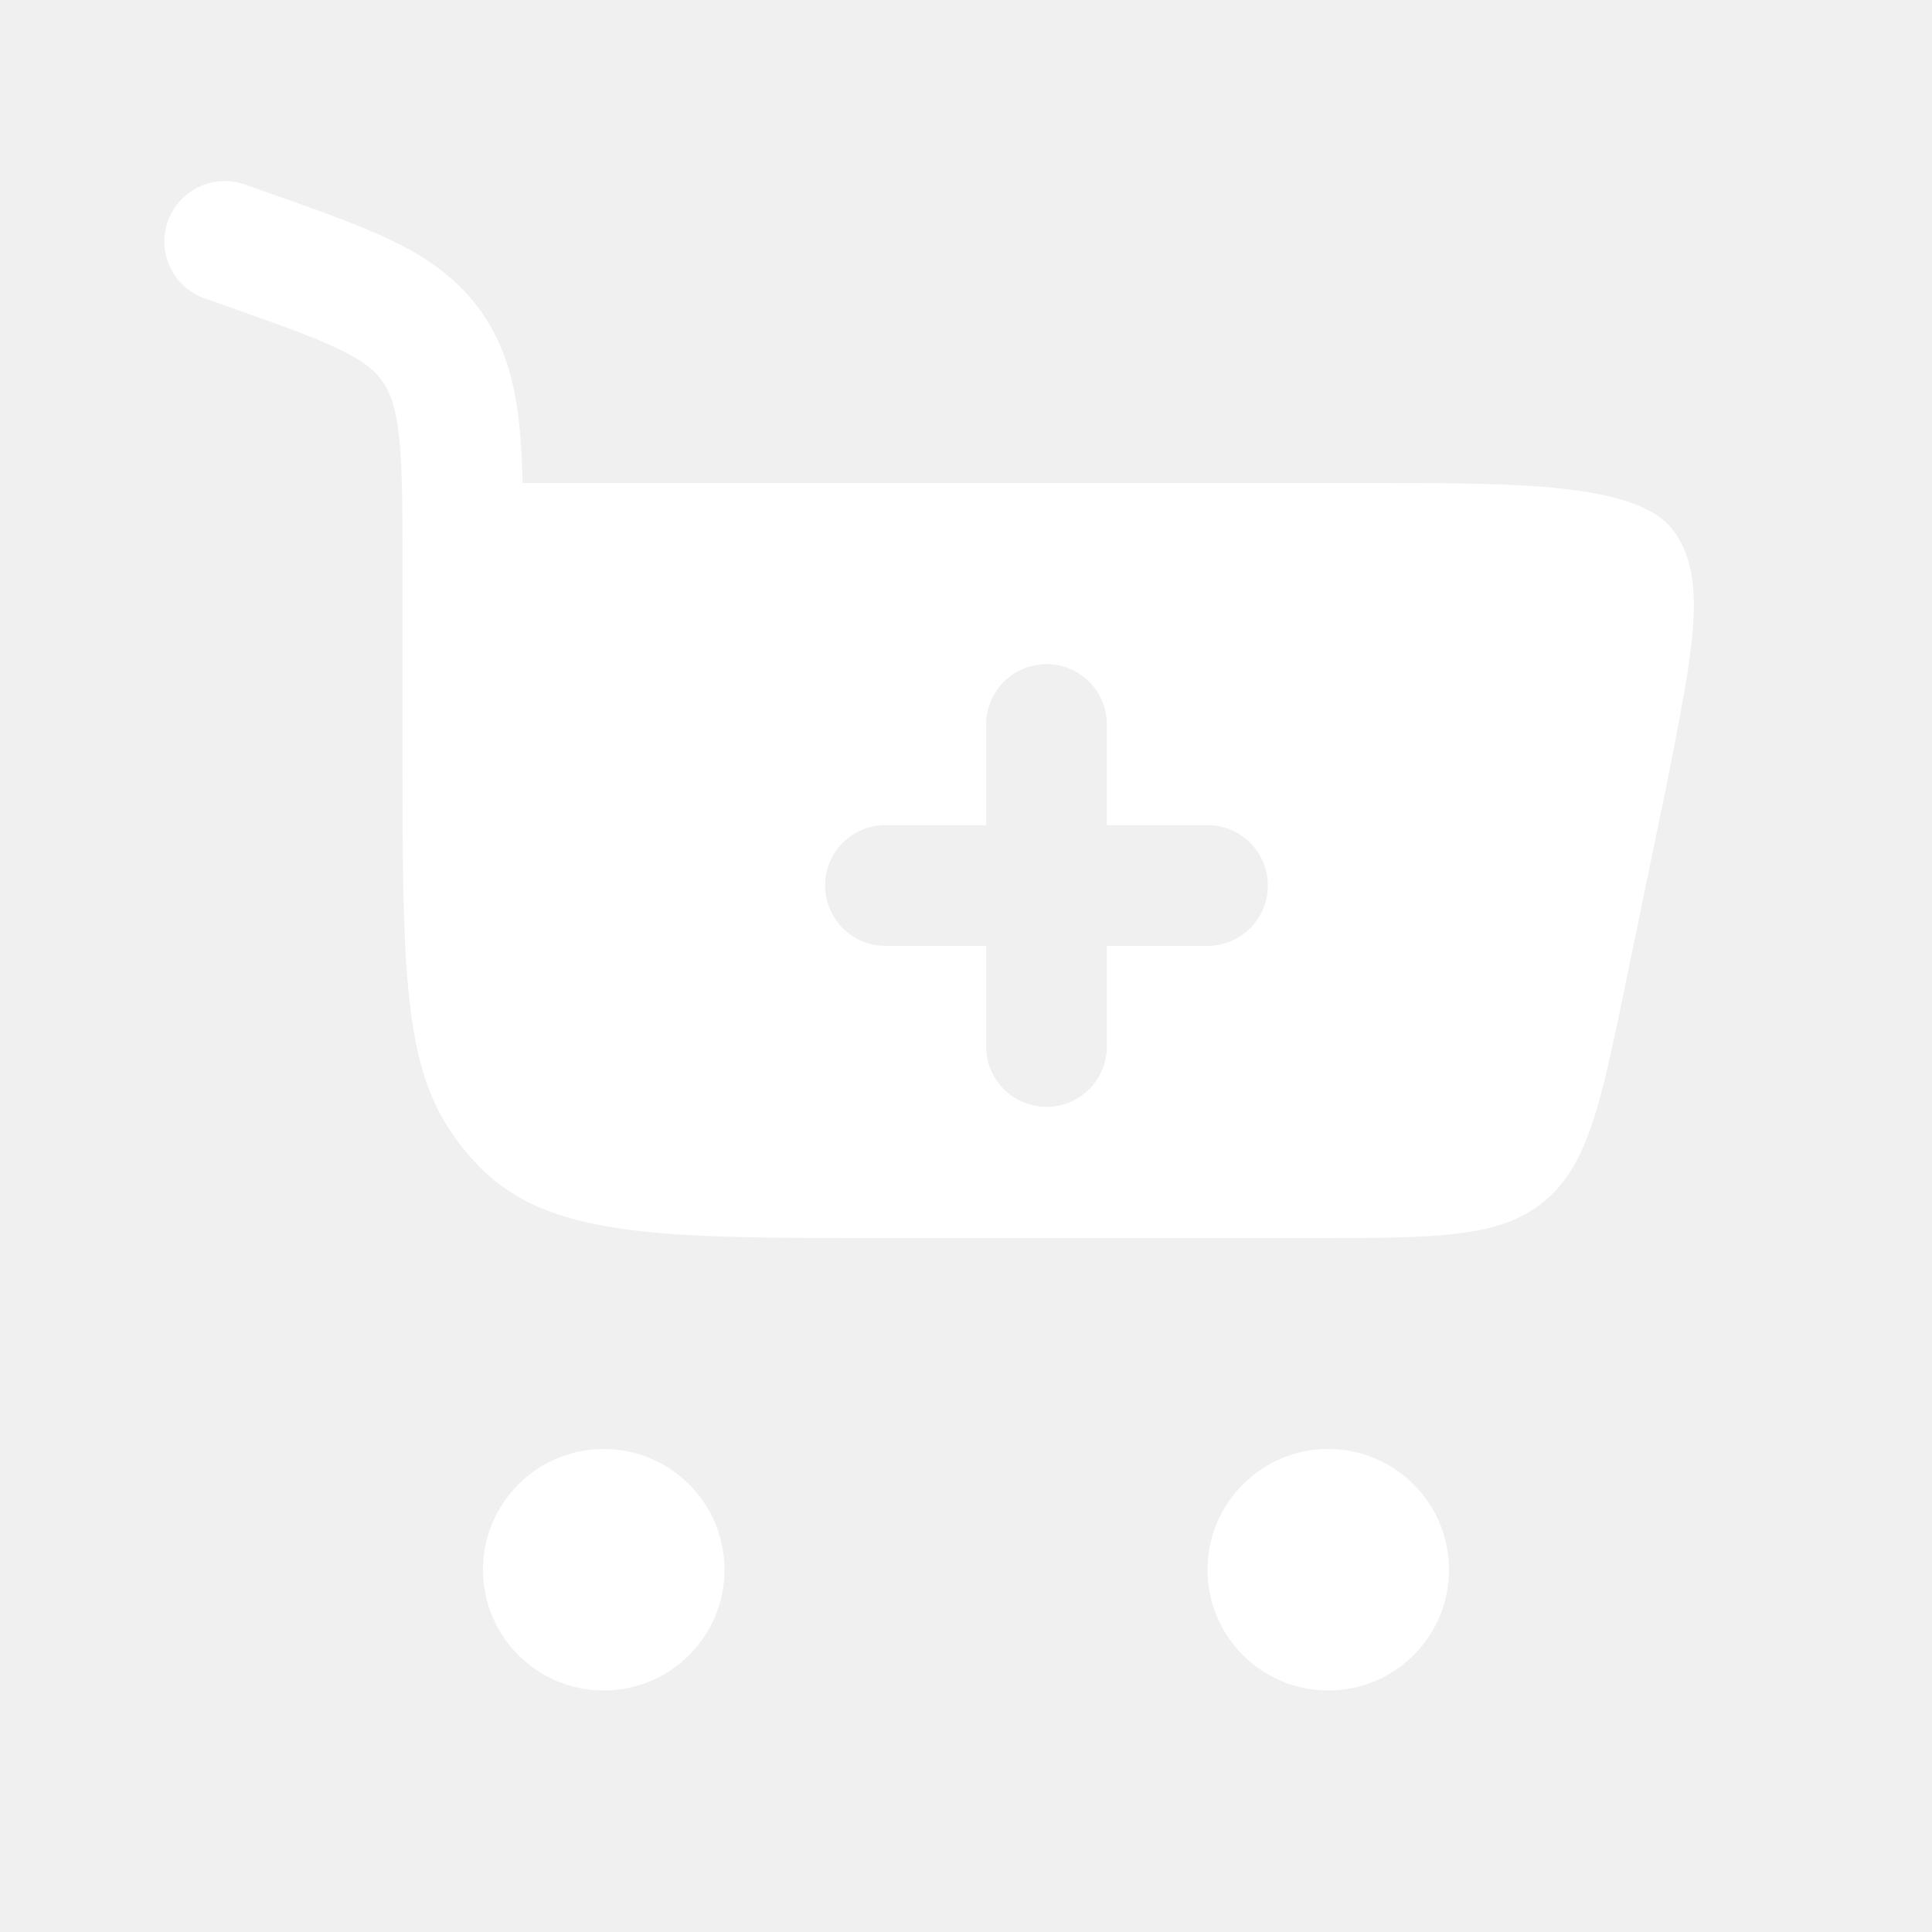
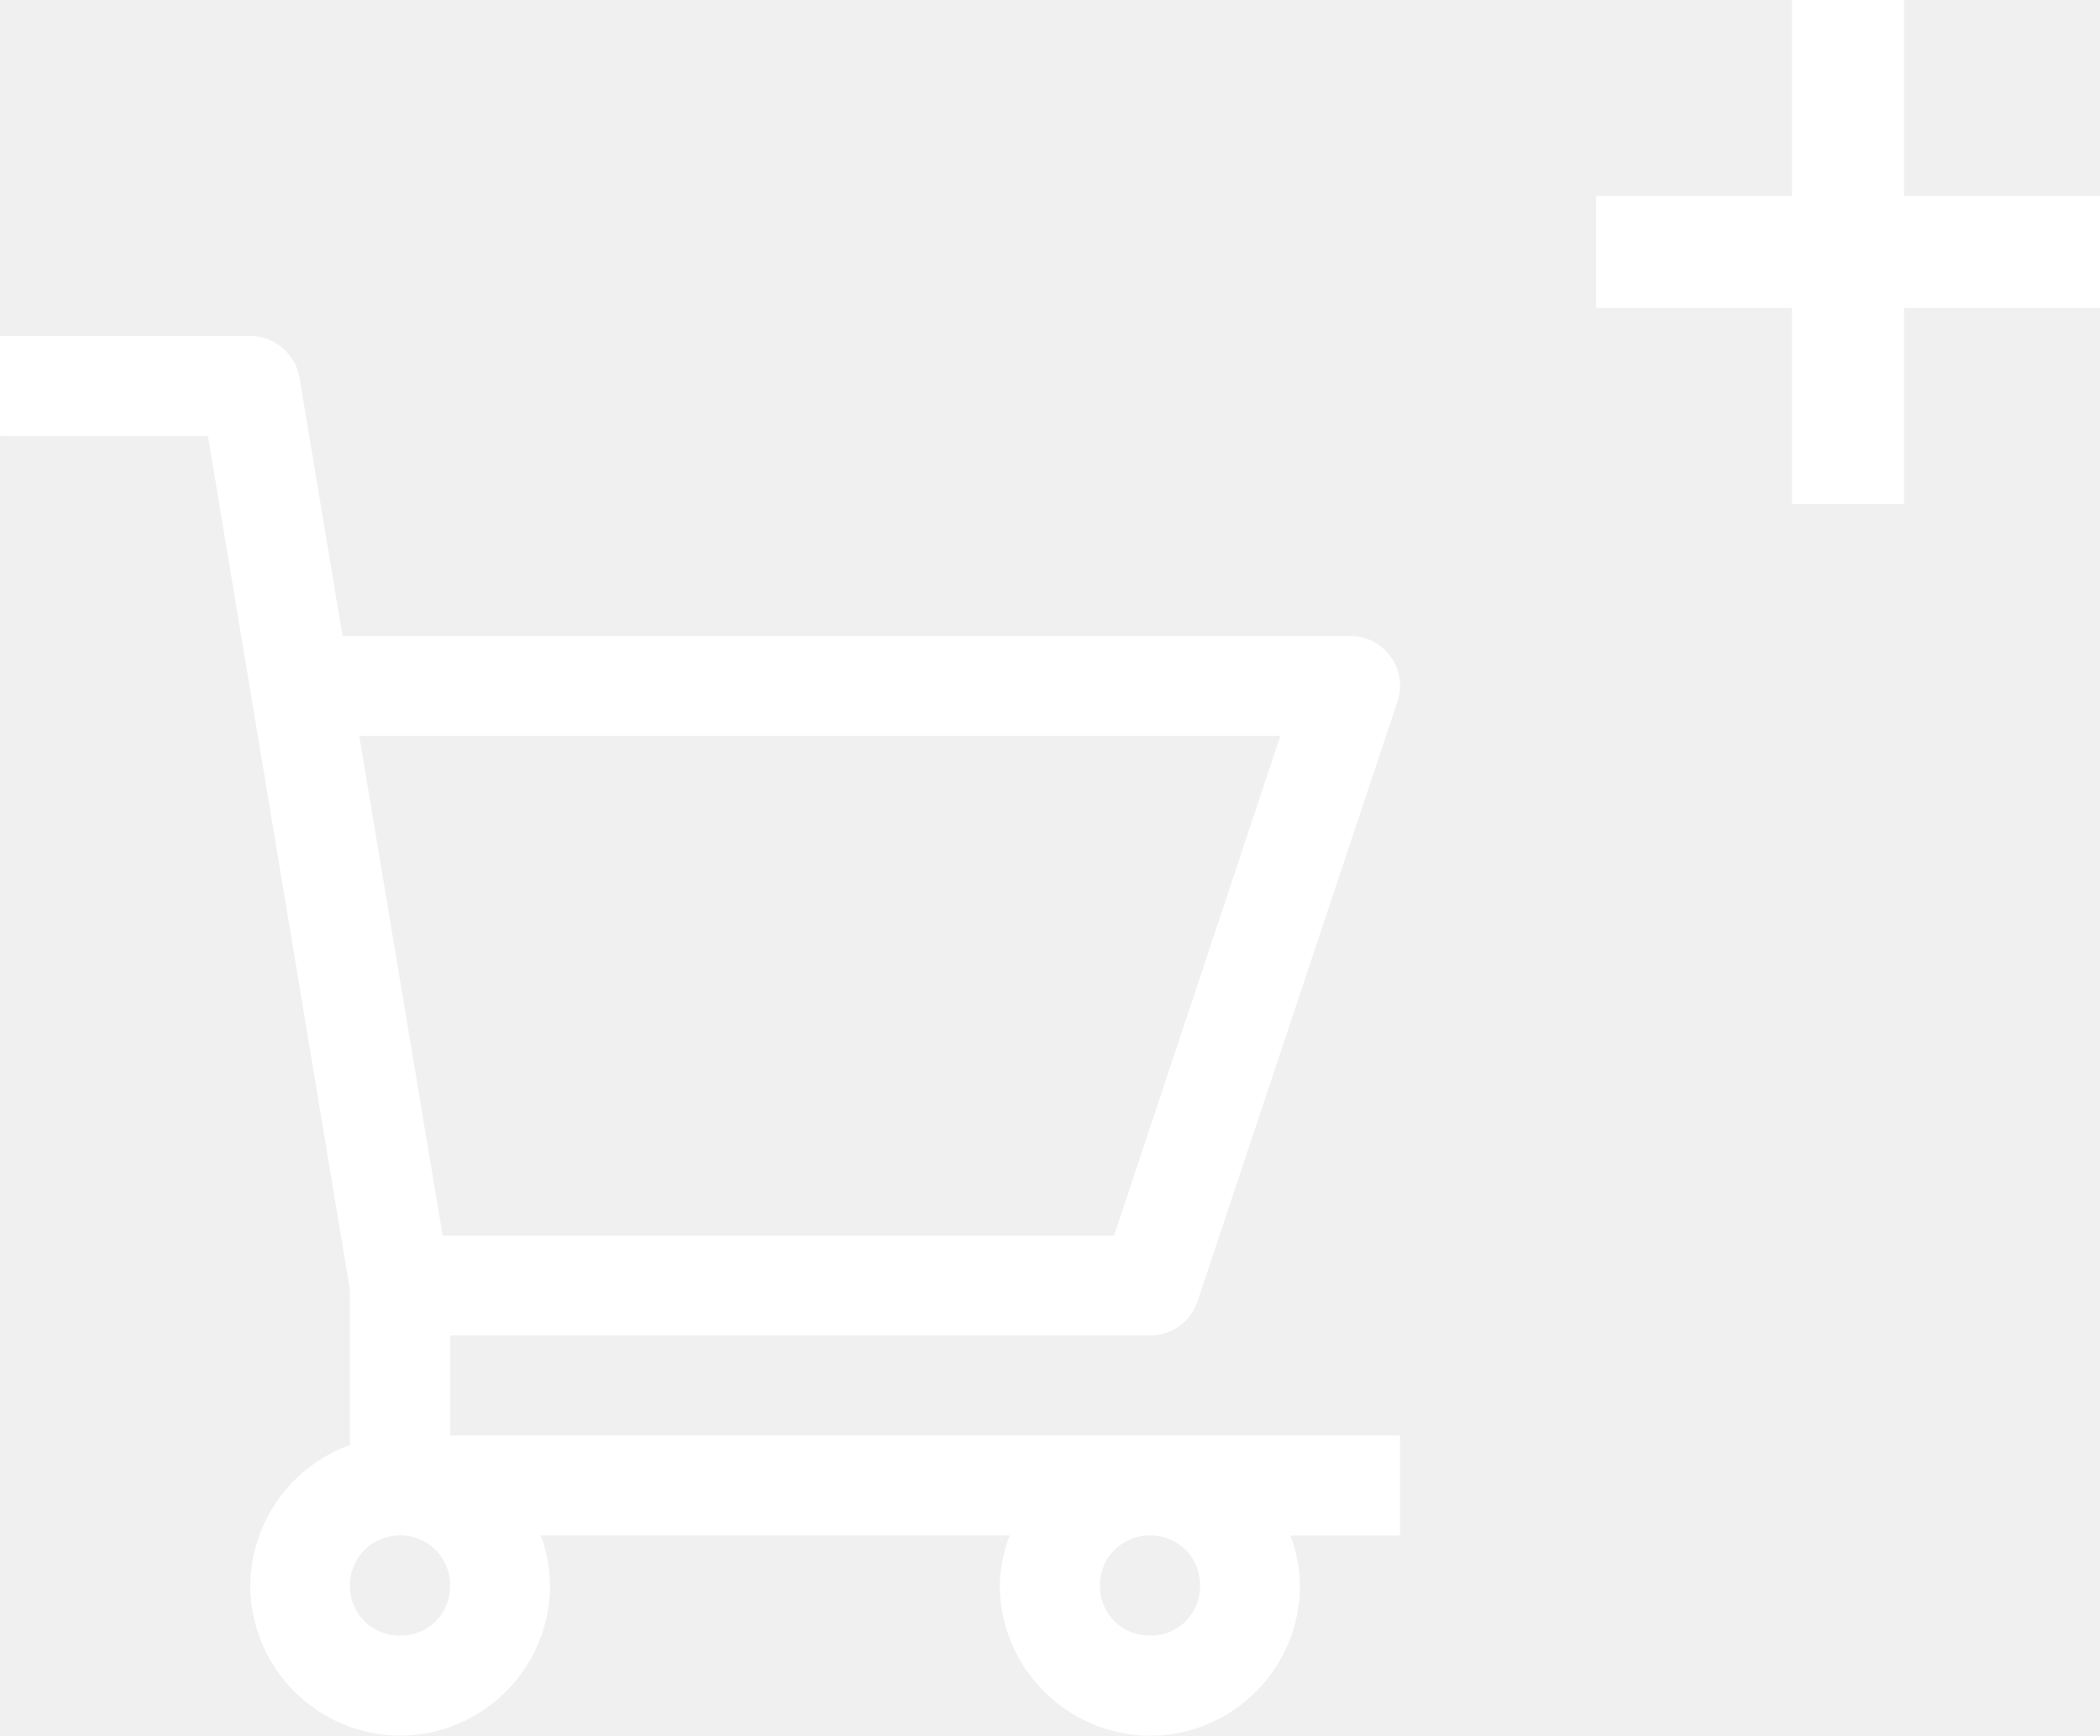
- <svg xmlns="http://www.w3.org/2000/svg" width="800px" height="800px" viewBox="0 0 24 24" fill="none">
-   <g id="SVGRepo_bgCarrier" stroke-width="0" />
-   <g id="SVGRepo_tracerCarrier" stroke-linecap="round" stroke-linejoin="round" />
-   <g id="SVGRepo_iconCarrier">
-     <path fill-rule="evenodd" clip-rule="evenodd" d="M3.04 2.292C2.65 2.155 2.222 2.36 2.084 2.751C1.947 3.142 2.152 3.57 2.543 3.708L2.804 3.799C3.472 4.034 3.911 4.19 4.233 4.348C4.537 4.497 4.67 4.617 4.758 4.746C4.849 4.878 4.918 5.06 4.958 5.423C4.999 5.803 5 6.298 5 7.038L5 9.64C5 12.582 5.063 13.552 5.929 14.466C6.796 15.38 8.19 15.38 10.979 15.38H16.282C17.843 15.38 18.624 15.38 19.175 14.93C19.727 14.481 19.885 13.716 20.2 12.188L20.7 9.763C21.047 8.024 21.22 7.154 20.776 6.577C20.332 6 18.816 6 17.131 6H6.492C6.486 5.73 6.473 5.484 6.449 5.262C6.395 4.765 6.279 4.312 5.997 3.9C5.713 3.484 5.335 3.218 4.894 3.001C4.482 2.799 3.958 2.615 3.342 2.398L3.04 2.292ZM13 8.25C13.414 8.25 13.75 8.586 13.75 9V10.25H15C15.414 10.25 15.75 10.586 15.75 11C15.75 11.414 15.414 11.75 15 11.75H13.75V13C13.75 13.414 13.414 13.75 13 13.75C12.586 13.75 12.25 13.414 12.25 13V11.75H11C10.586 11.75 10.25 11.414 10.25 11C10.25 10.586 10.586 10.25 11 10.25H12.25V9C12.25 8.586 12.586 8.25 13 8.25Z" fill="#ffffff" />
-     <path d="M7.5 18C8.328 18 9 18.672 9 19.5C9 20.328 8.328 21 7.5 21C6.672 21 6 20.328 6 19.5C6 18.672 6.672 18 7.5 18Z" fill="#ffffff" />
-     <path d="M16.5 18C17.328 18 18 18.672 18 19.5C18 20.328 17.328 21 16.5 21C15.672 21 15 20.328 15 19.5C15 18.672 15.672 18 16.5 18Z" fill="#ffffff" />
-   </g>
+ <svg xmlns="http://www.w3.org/2000/svg" viewBox="0 0 37.501 30.999" fill="#ffffff" data-src="https://web.archive.org/web/20250116105257/https://d10mhq06fikmnr.cloudfront.net/static/version1730885397/frontend/Creativestyle/theme-megaport/de_DE/images/icons/addtocart/icon-addtocart.svg" class="cs-addtocart__configure-icon " role="img" aria-label="">
+   <path d="M17.854 28.324a2.608 2.608 0 01.177-.9H9.656a2.671 2.671 0 01.167.9 2.688 2.688 0 01-2.675 2.675 2.689 2.689 0 01-2.679-2.675 2.692 2.692 0 011.78-2.515v-2.771L3.713 7.786H.001V5.999H4.47a.9.9 0 01.878.745l.769 4.615h17.994a.889.889 0 01.845 1.171l-3.573 10.717a.891.891 0 01-.842.606h-12.5v1.787h16.96v1.787h-1.957a2.6 2.6 0 01.17.9 2.688 2.688 0 01-2.675 2.675 2.7 2.7 0 01-2.685-2.678zm1.787 0a.88.88 0 00.9.888.874.874 0 00.889-.888.881.881 0 00-.889-.9.886.886 0 00-.9.9zm-13.392 0a.88.88 0 00.9.888.873.873 0 00.888-.888.88.88 0 00-.888-.9.886.886 0 00-.9.9zm1.656-6.255h11.988l2.971-8.927H6.415zm24.096-13.07v-3.5h-3.5v-2h3.5v-3.5h2v3.5h3.5v2h-3.5v3.5z" />
</svg>
